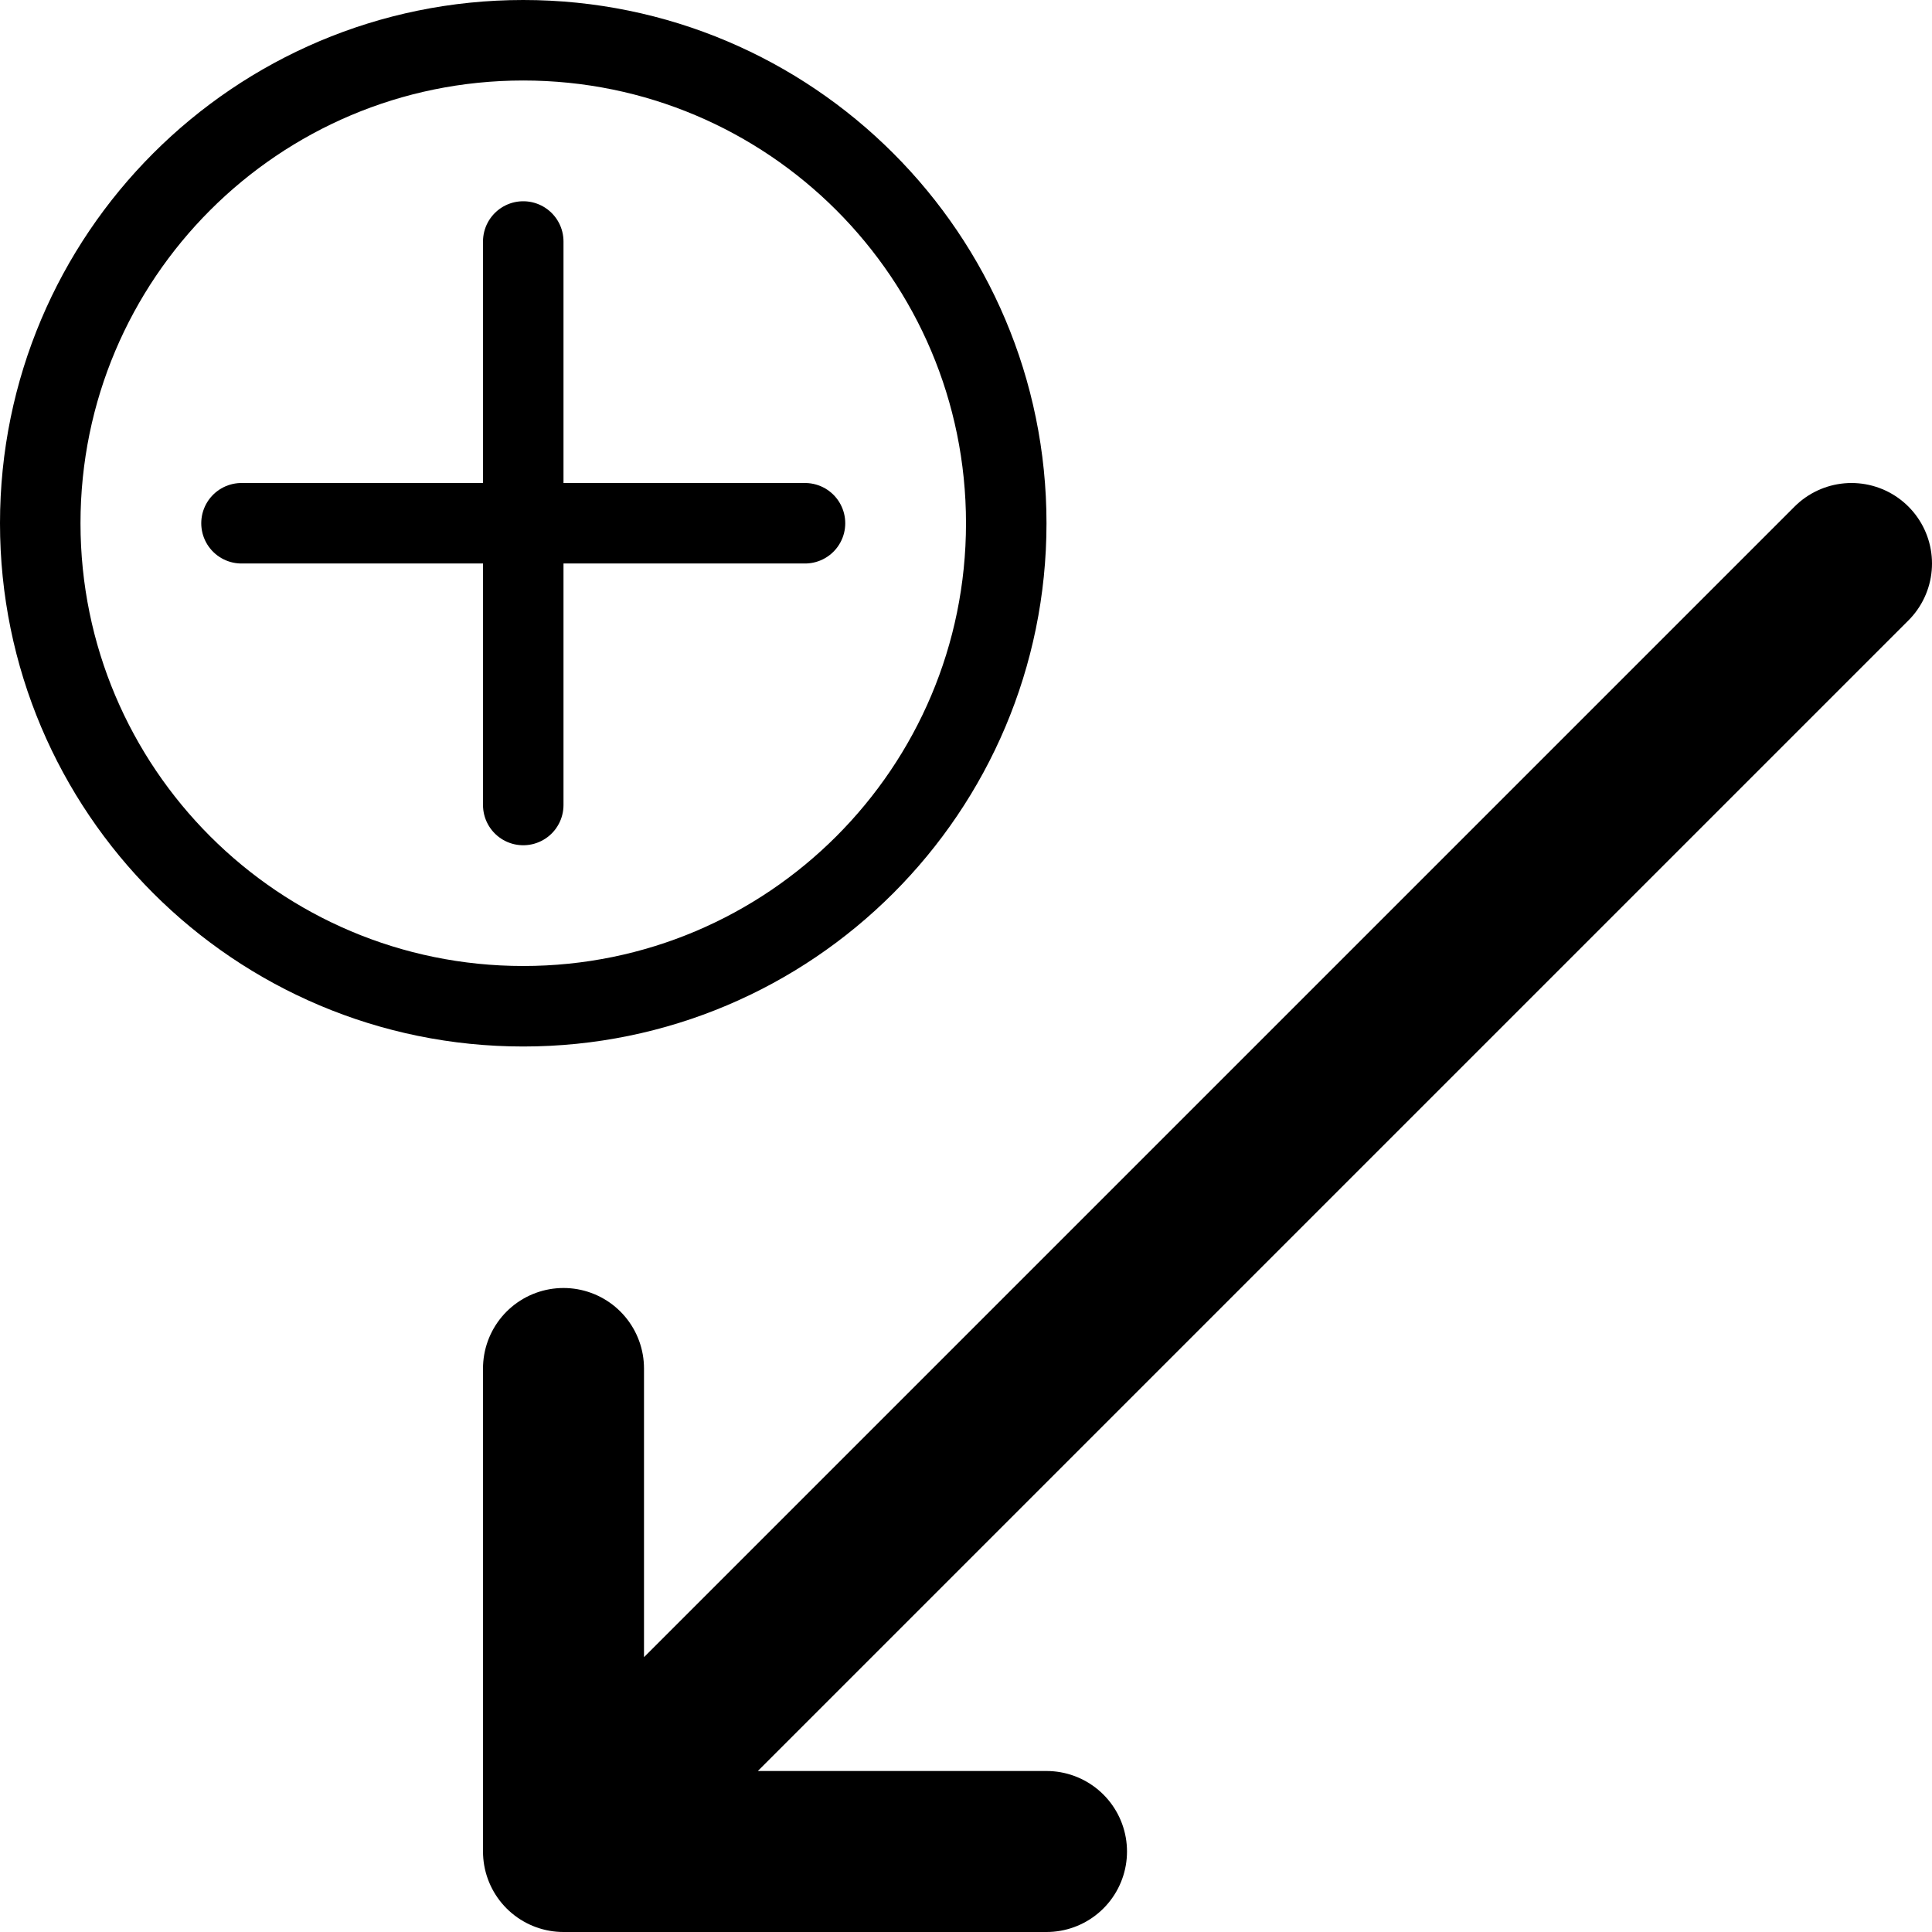
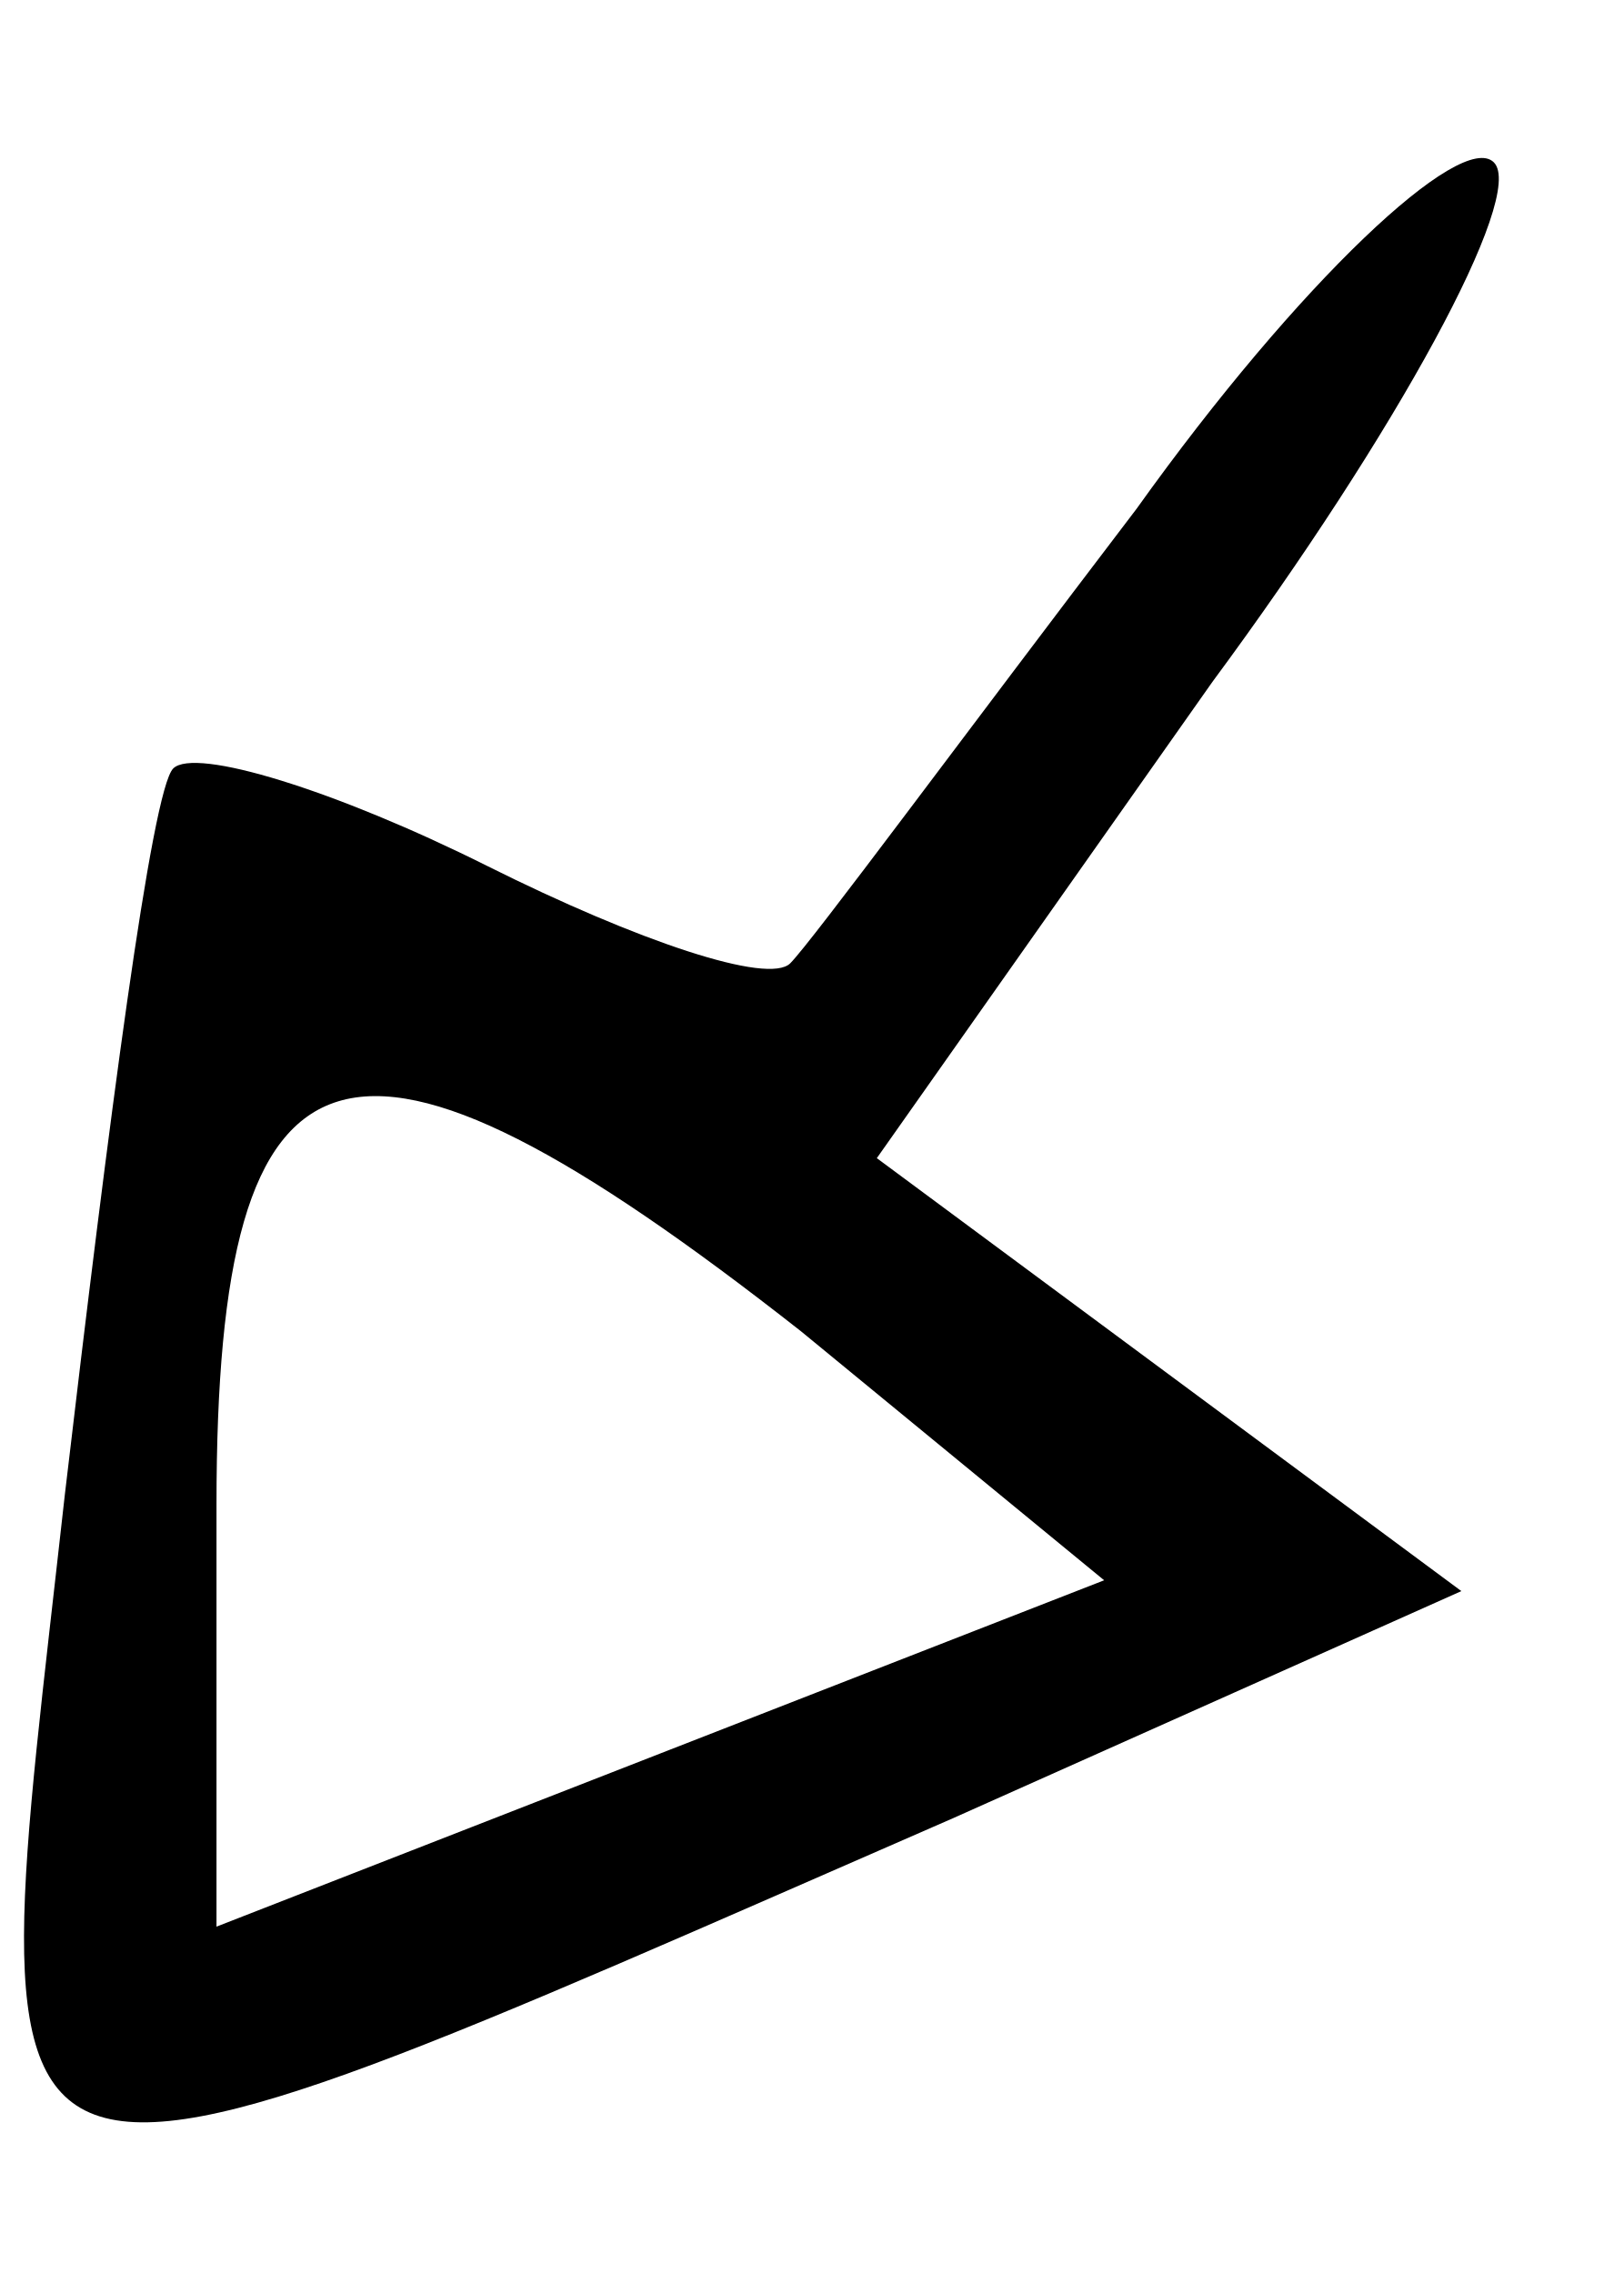
- <svg xmlns="http://www.w3.org/2000/svg" viewBox="0 0 24 24" aria-labelledby="title" width="1em" height="1em" stroke="currentColor" fill="none" stroke-width="1" stroke-linecap="round" stroke-linejoin="round">
-   <circle id="icon-tools-measure-non-target-circle" cx="6.5" cy="6.5" r="6" />
-   <path id="icon-tools-measure-non-target-plus" d="M6.5,3 l0,7 M3,6.5 l7,0" />
-   <path id="icon-tools-measure-non-target-arrow" d="M23,7 l-15,15 M7,17 l0,6 6,0" stroke-width="2" />
+ <svg xmlns="http://www.w3.org/2000/svg" version="1.0" width="15pt" height="21pt" viewBox="0 0 15 21" preserveAspectRatio="xMidYMid meet">
+   <g transform="translate(0,21) scale(0.1,-0.1)" fill="#000000" stroke="none">
+     <path d="M105 163 c-16 -21 -30 -40 -32 -42 -2 -2 -14 2 -28 9 -14 7 -27 11 -29 9 -2 -2 -6 -33 -10 -67 -8 -72 -12 -71 82 -30 l47 21 -27 20 -27 20 31 44 c17 23 29 45 26 48 -3 3 -18 -11 -33 -32z m-31 -76 l28 -23 -41 -16 -41 -16 0 39 c0 45 12 49 54 16z" />
+   </g>
</svg>
